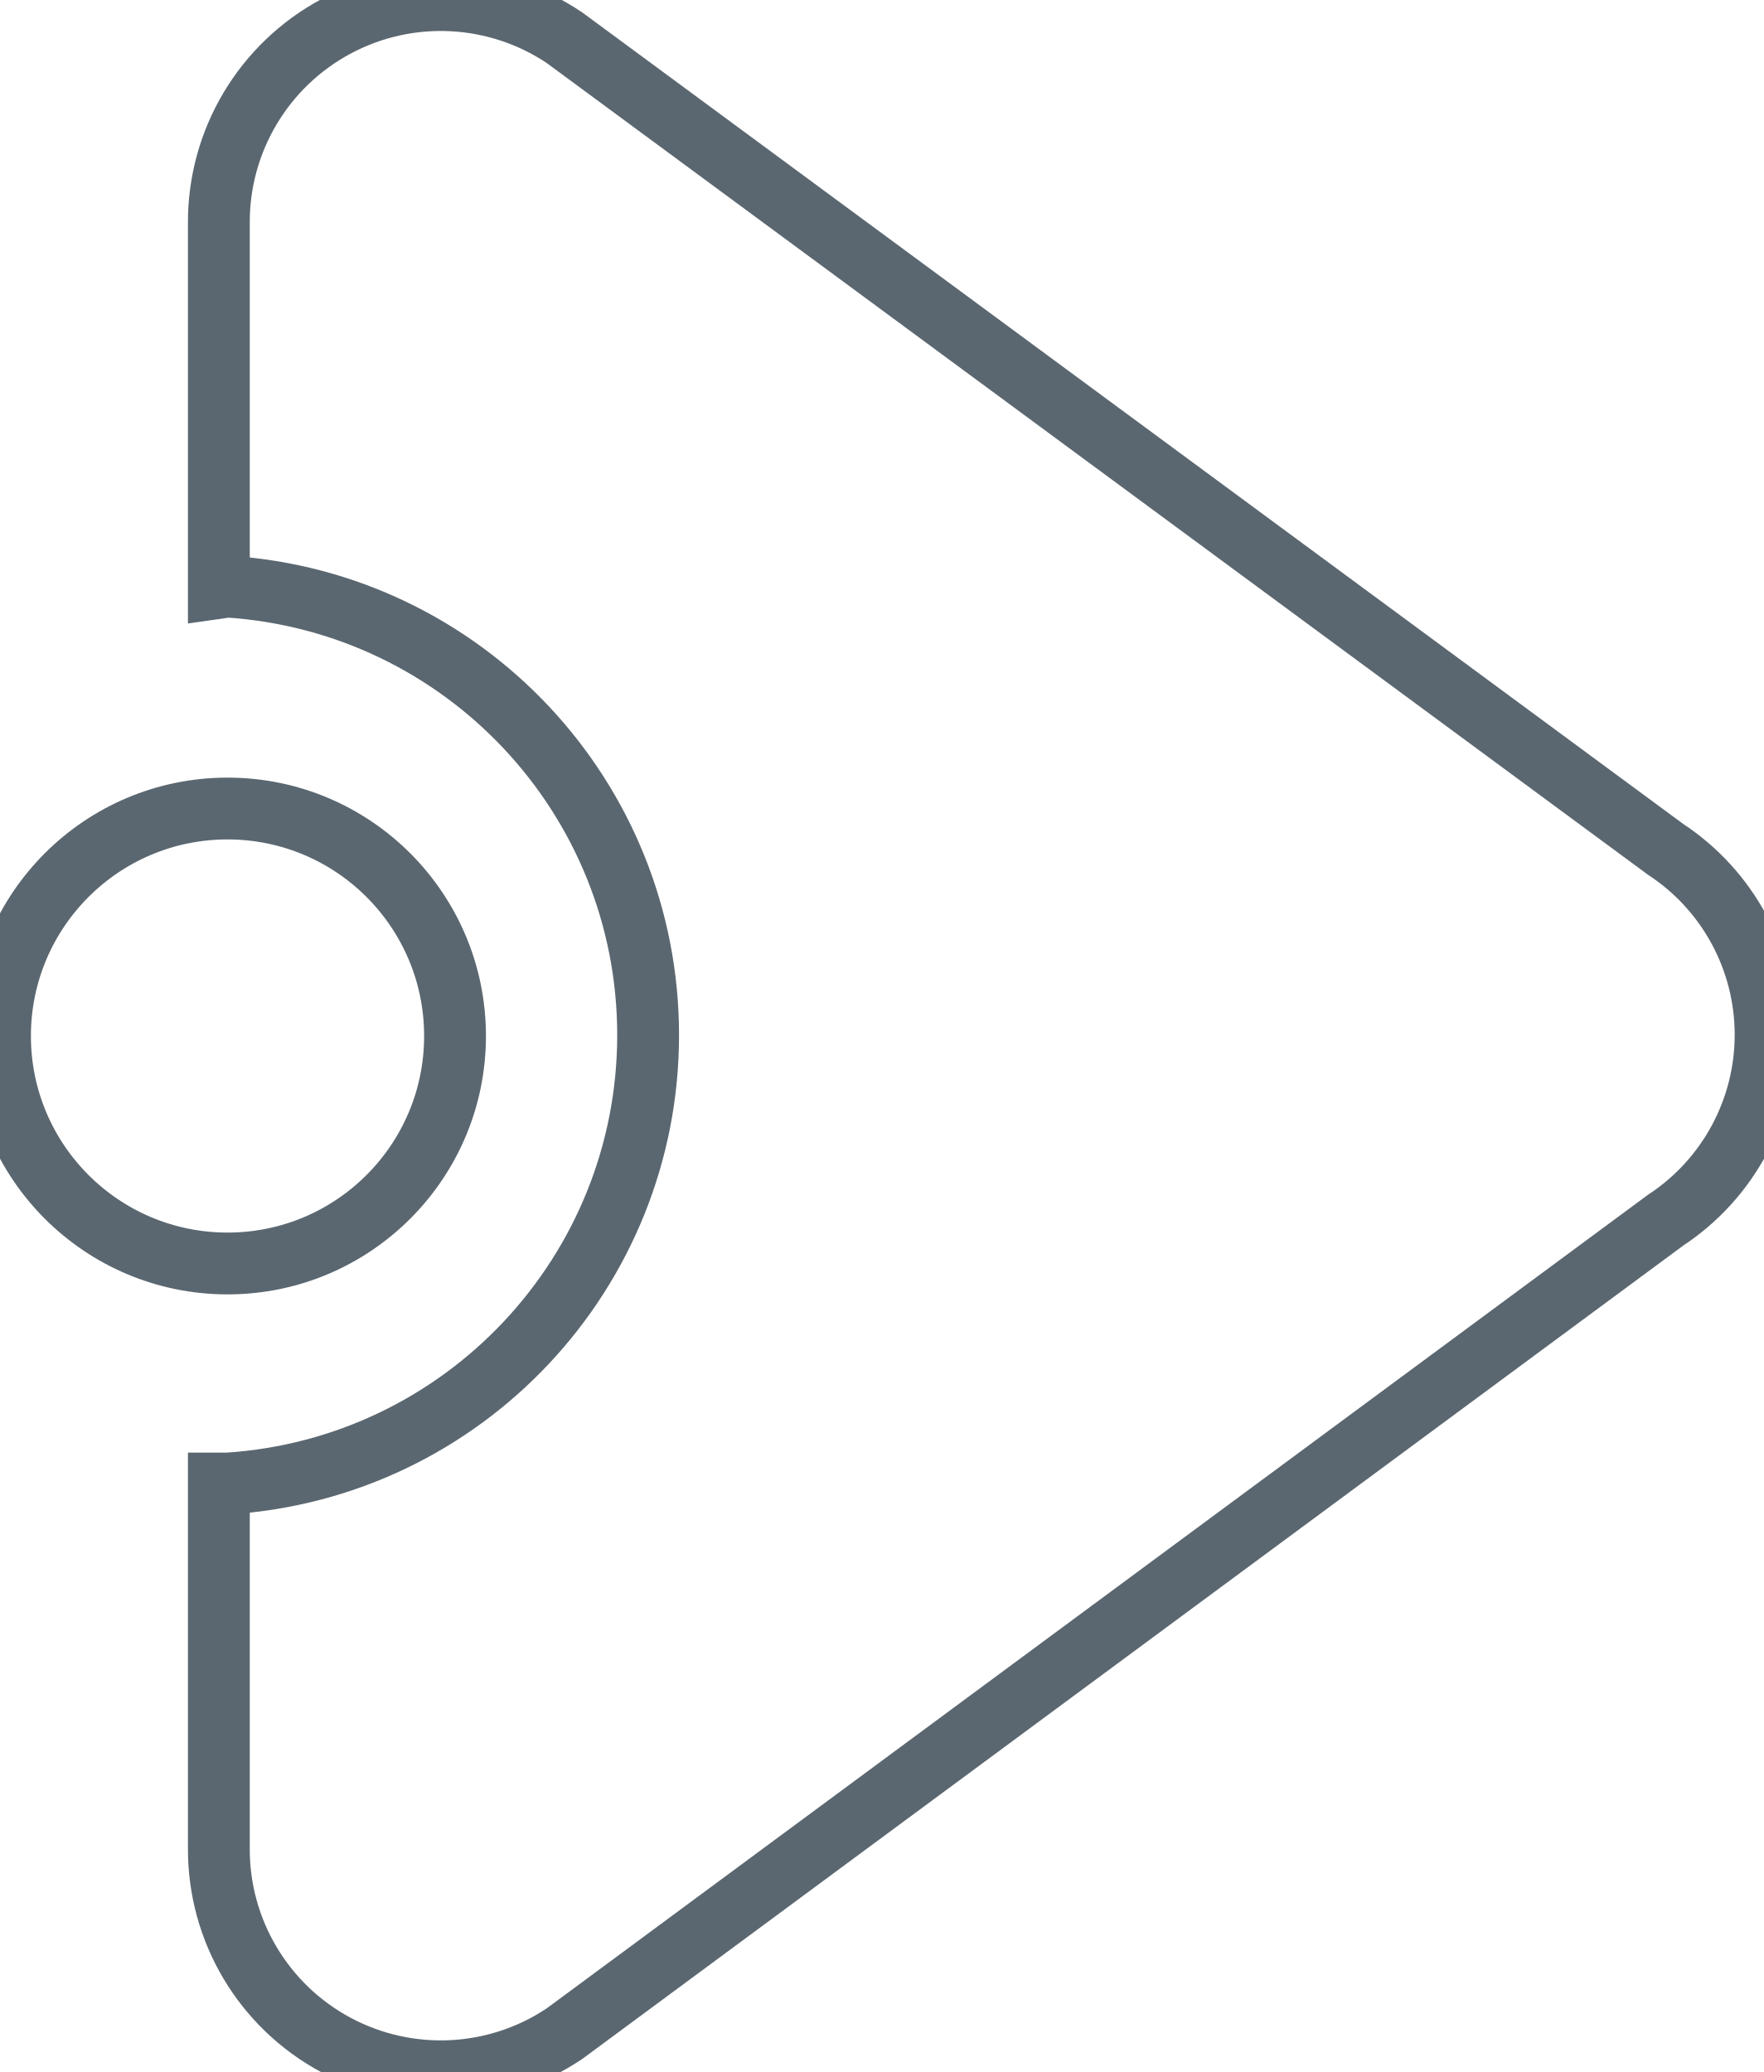
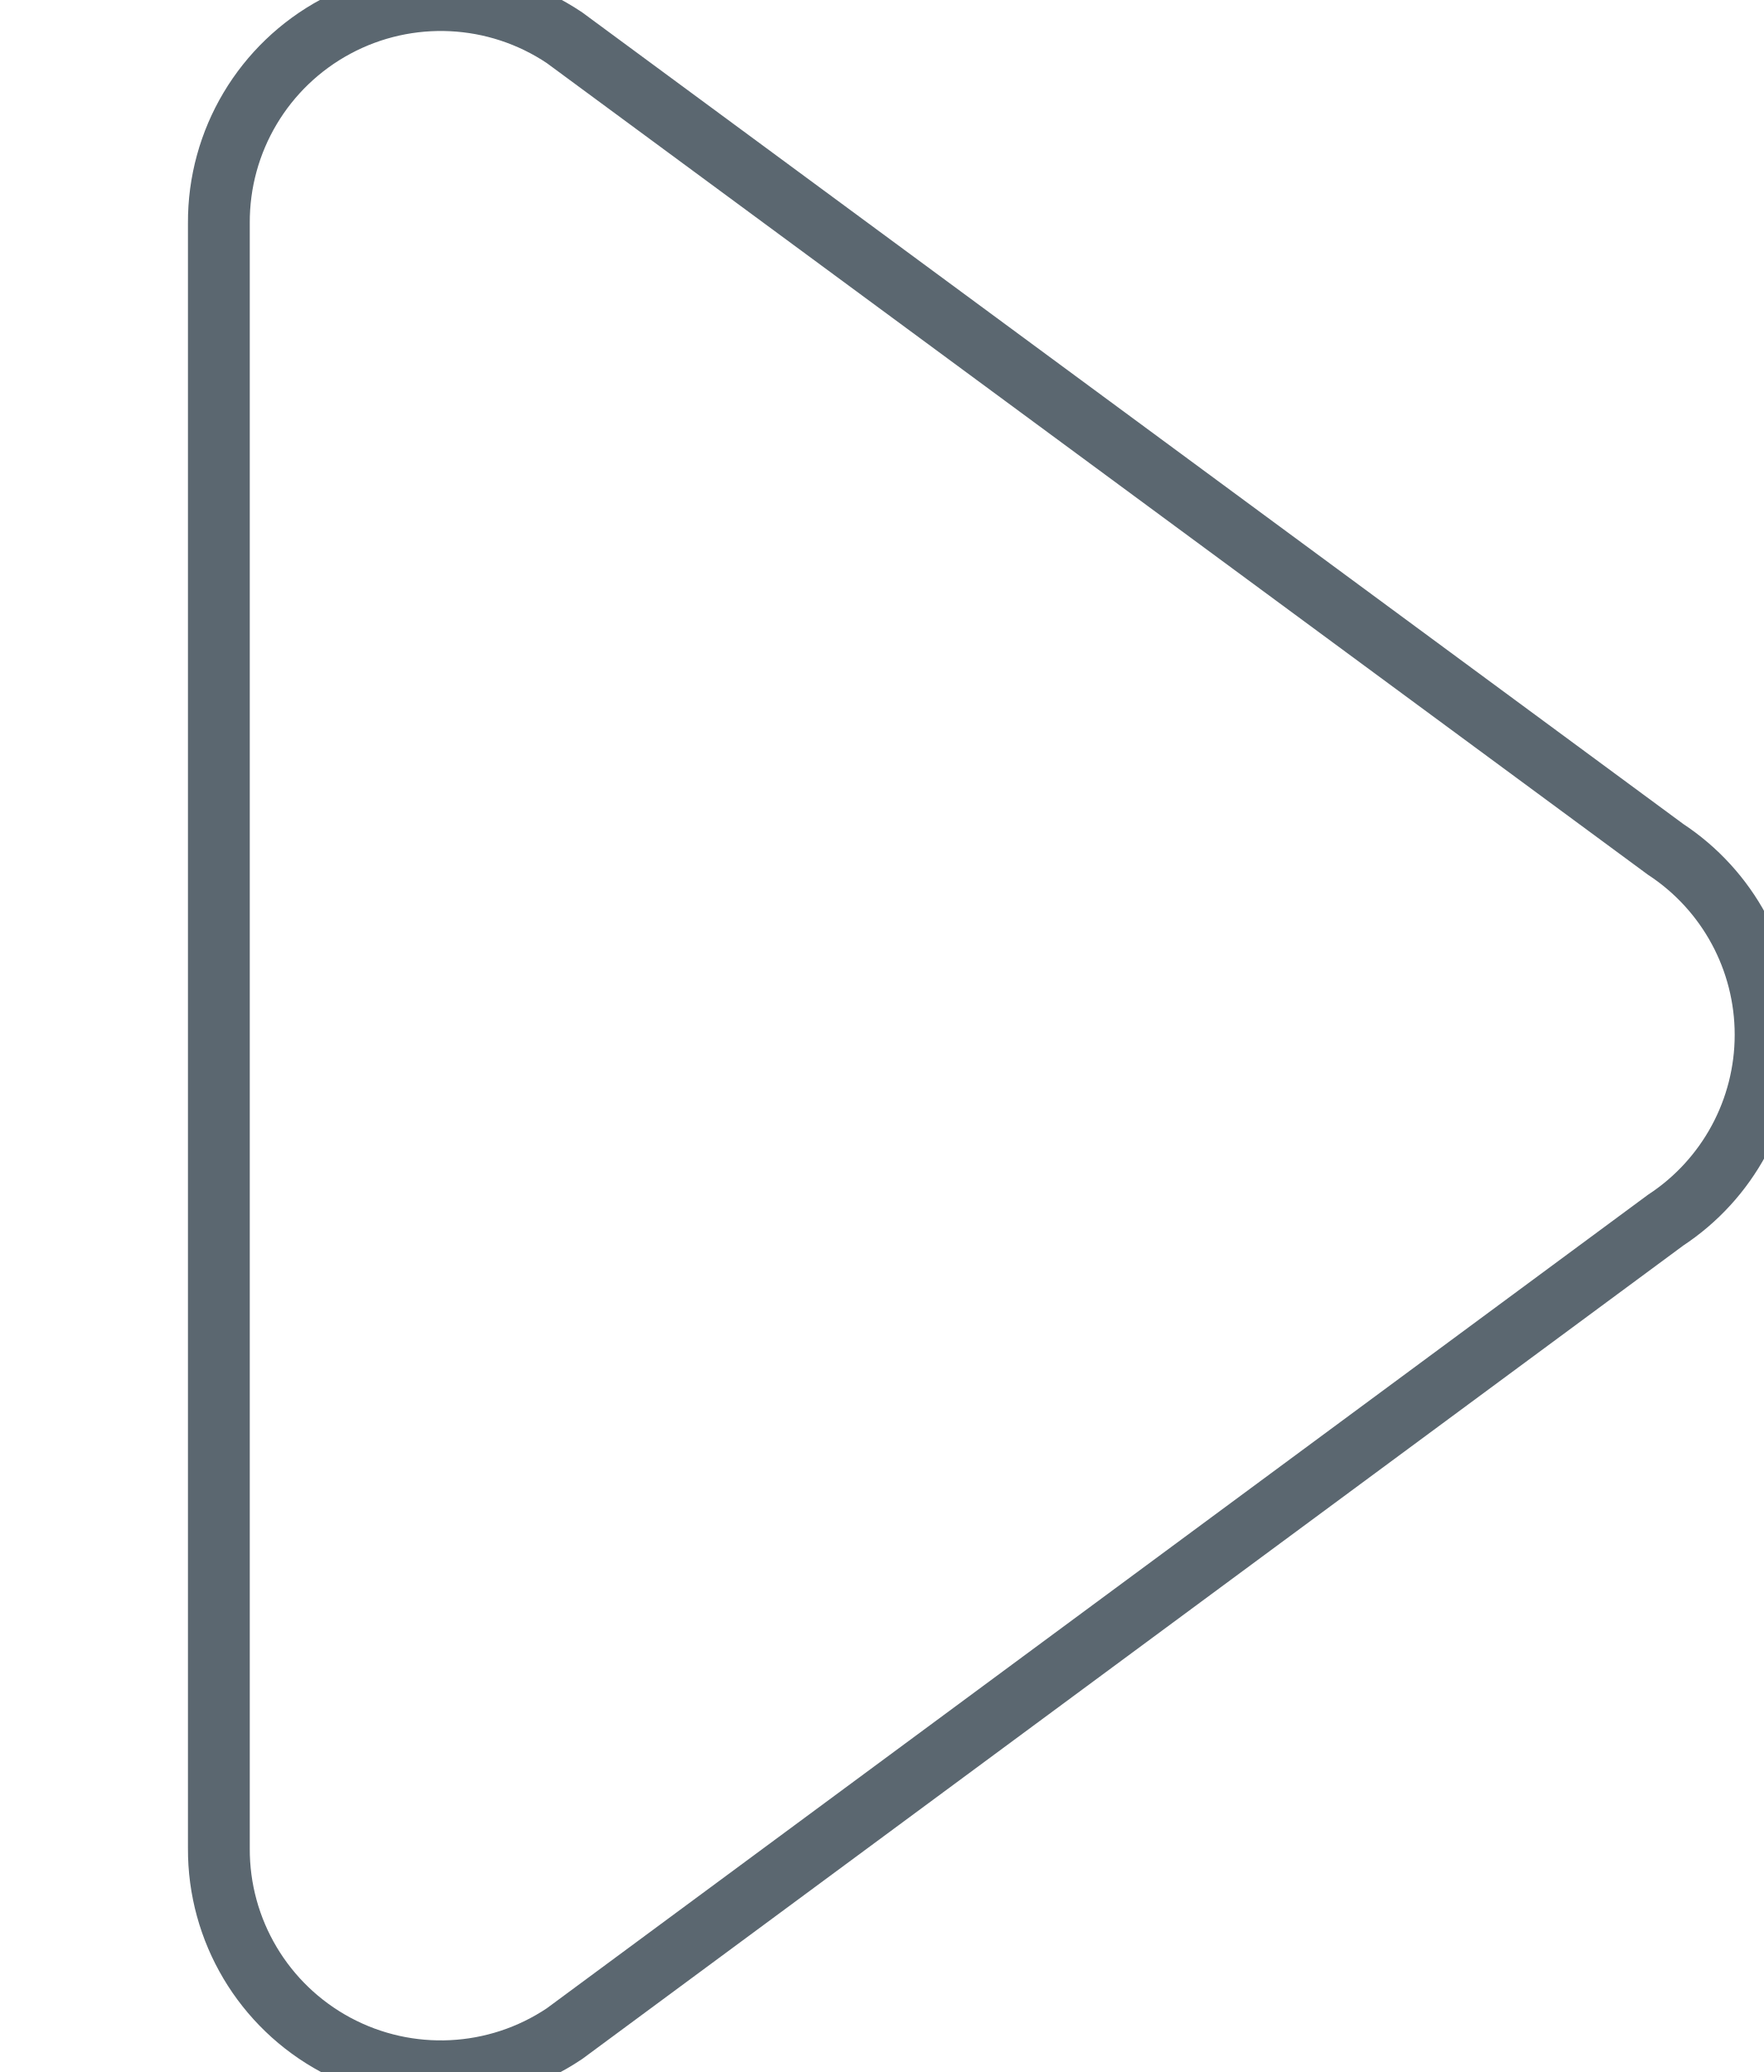
<svg xmlns="http://www.w3.org/2000/svg" viewBox="0 0 28.53 33.52">
  <defs>
    <style>.a{stroke:#5b6770;fill-opacity:0}</style>
  </defs>
-   <path class="a" d="M3.68,9.49A7.27,7.27,0,0,1,3.68,24H3.54v5.9a3.59,3.59,0,0,0,5.59,3L26.94,19.74a3.59,3.59,0,0,0,0-6L9.13.61a3.59,3.59,0,0,0-5.59,3v5.9Z" />
-   <circle class="a" cx="3.68" cy="16.76" r="3.68" />
+   <path class="a" d="M3.54,16.73v13.17a3.59,3.59,0,0,0,5.59,3L26.94,19.74a3.59,3.59,0,0,0,0-6L9.13.61a3.59,3.59,0,0,0-5.59,3v5.9Z" />
</svg>
